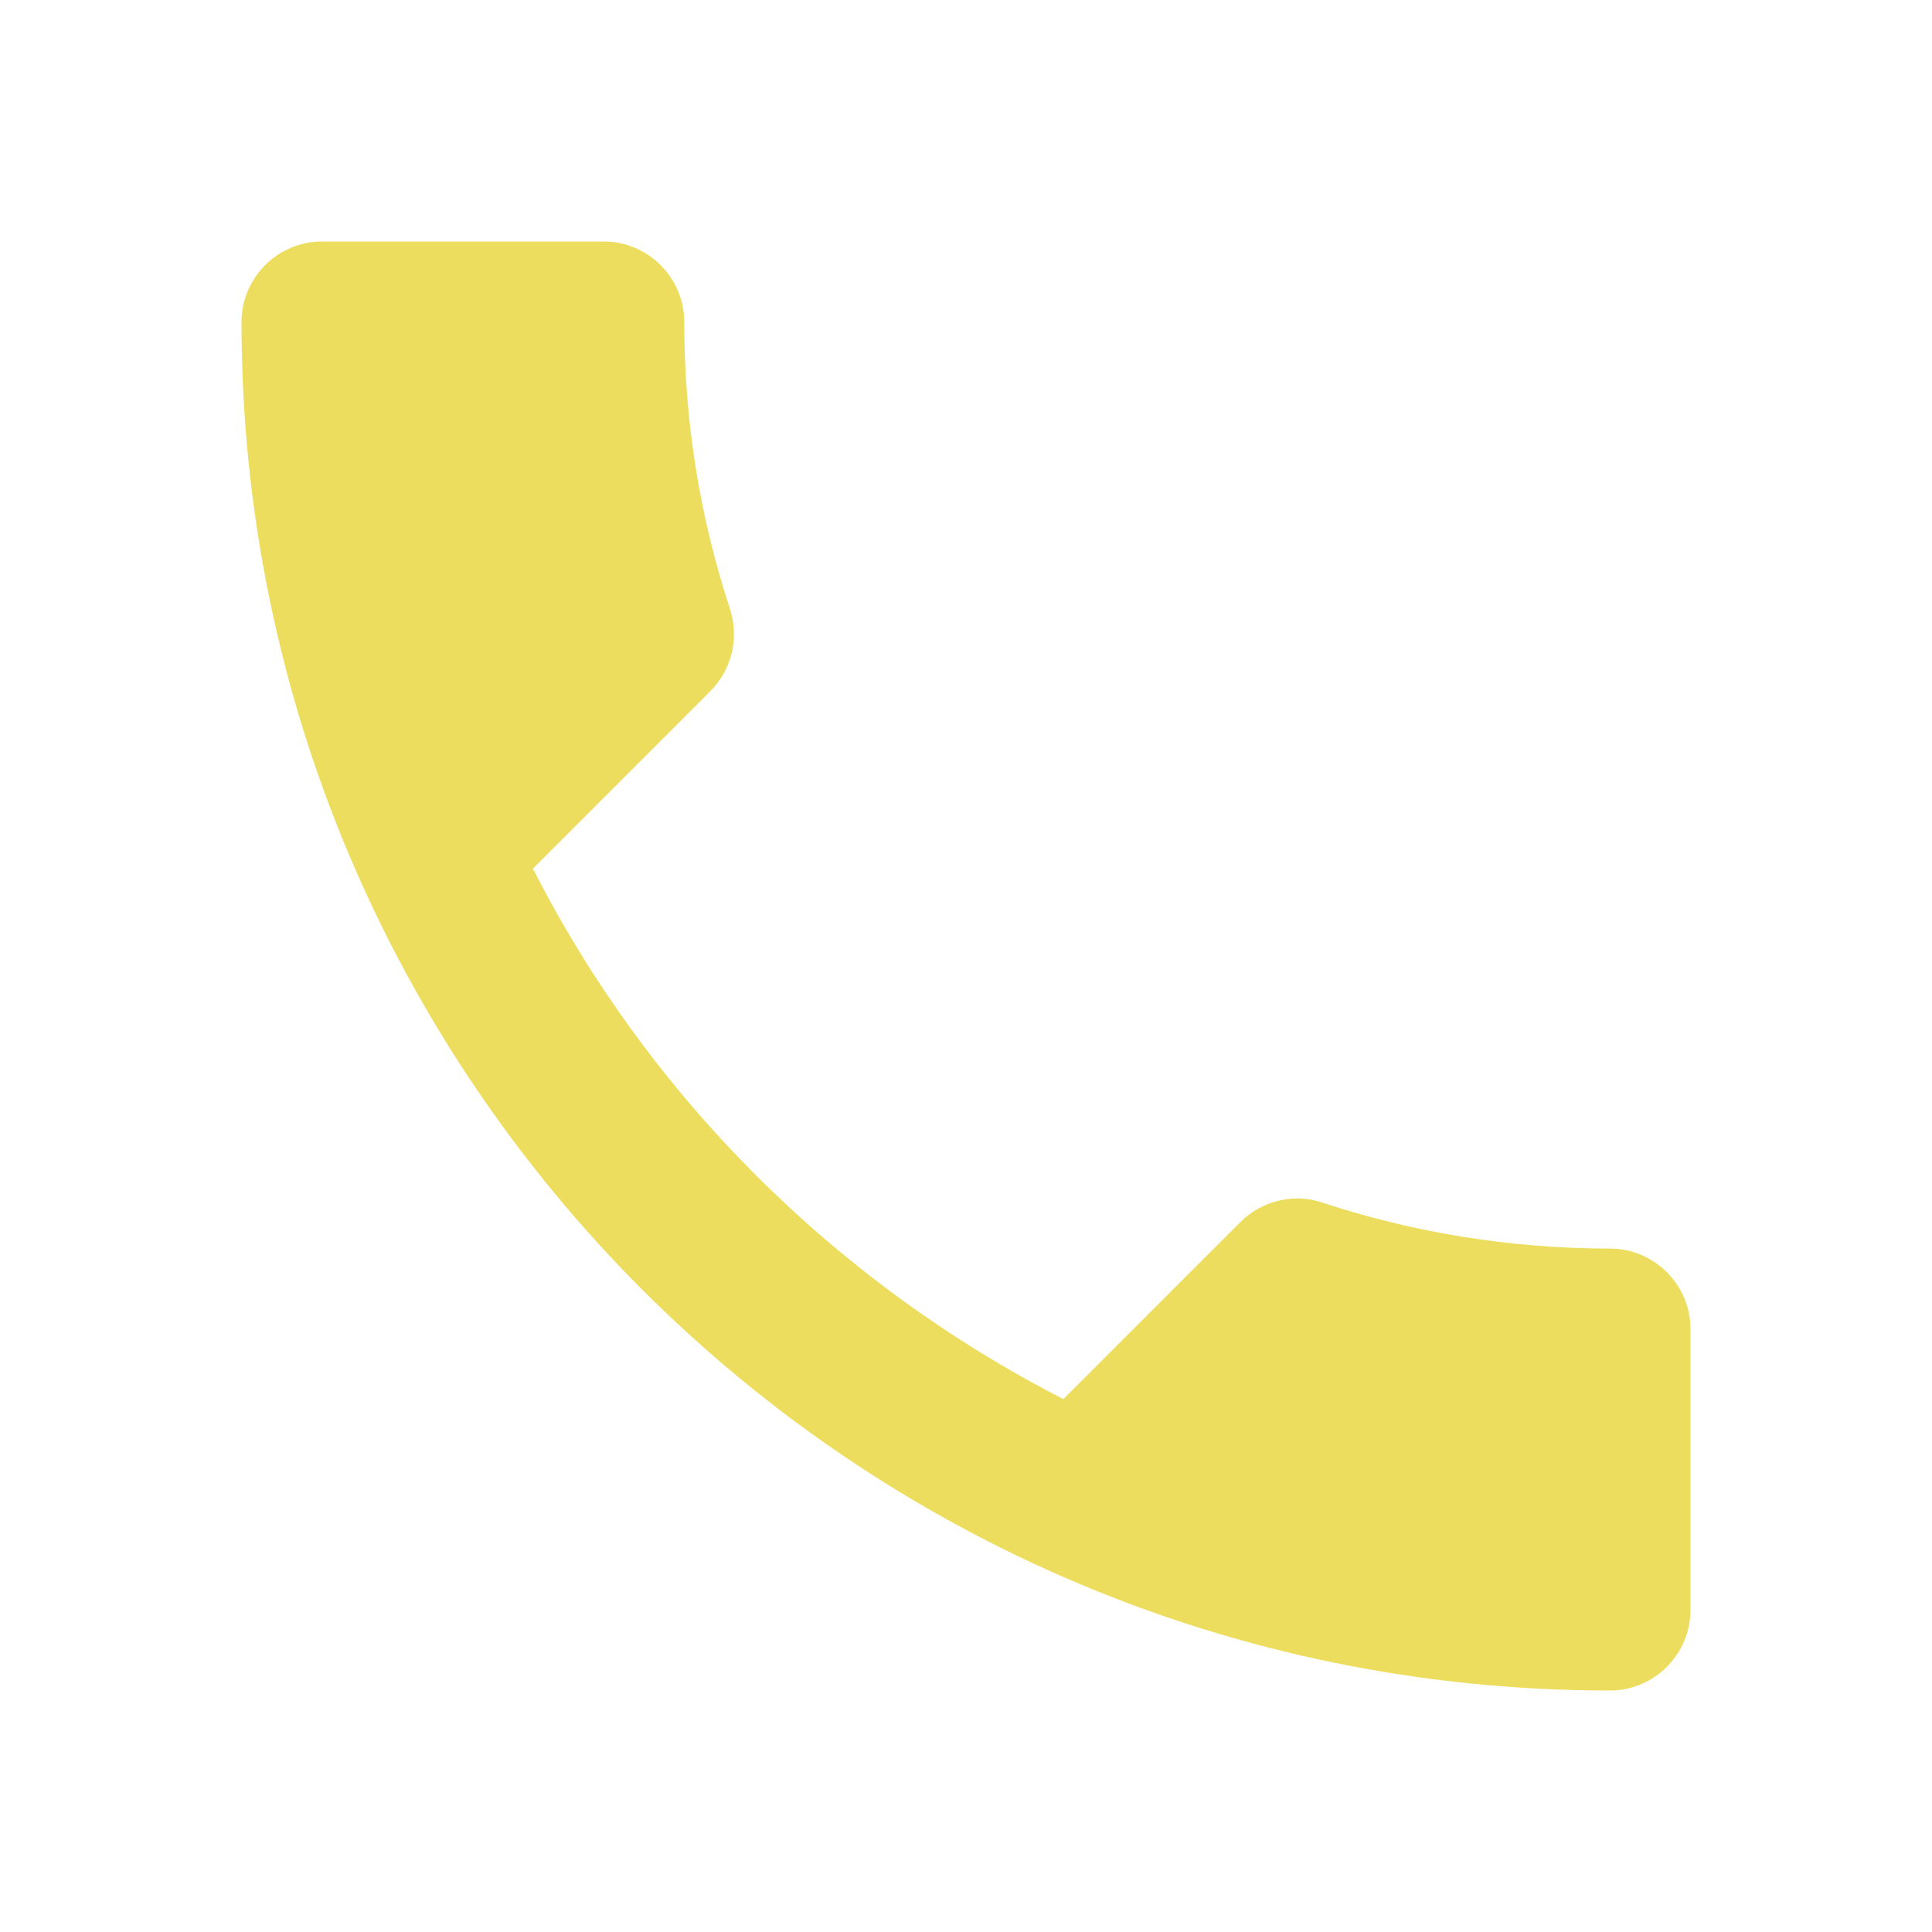
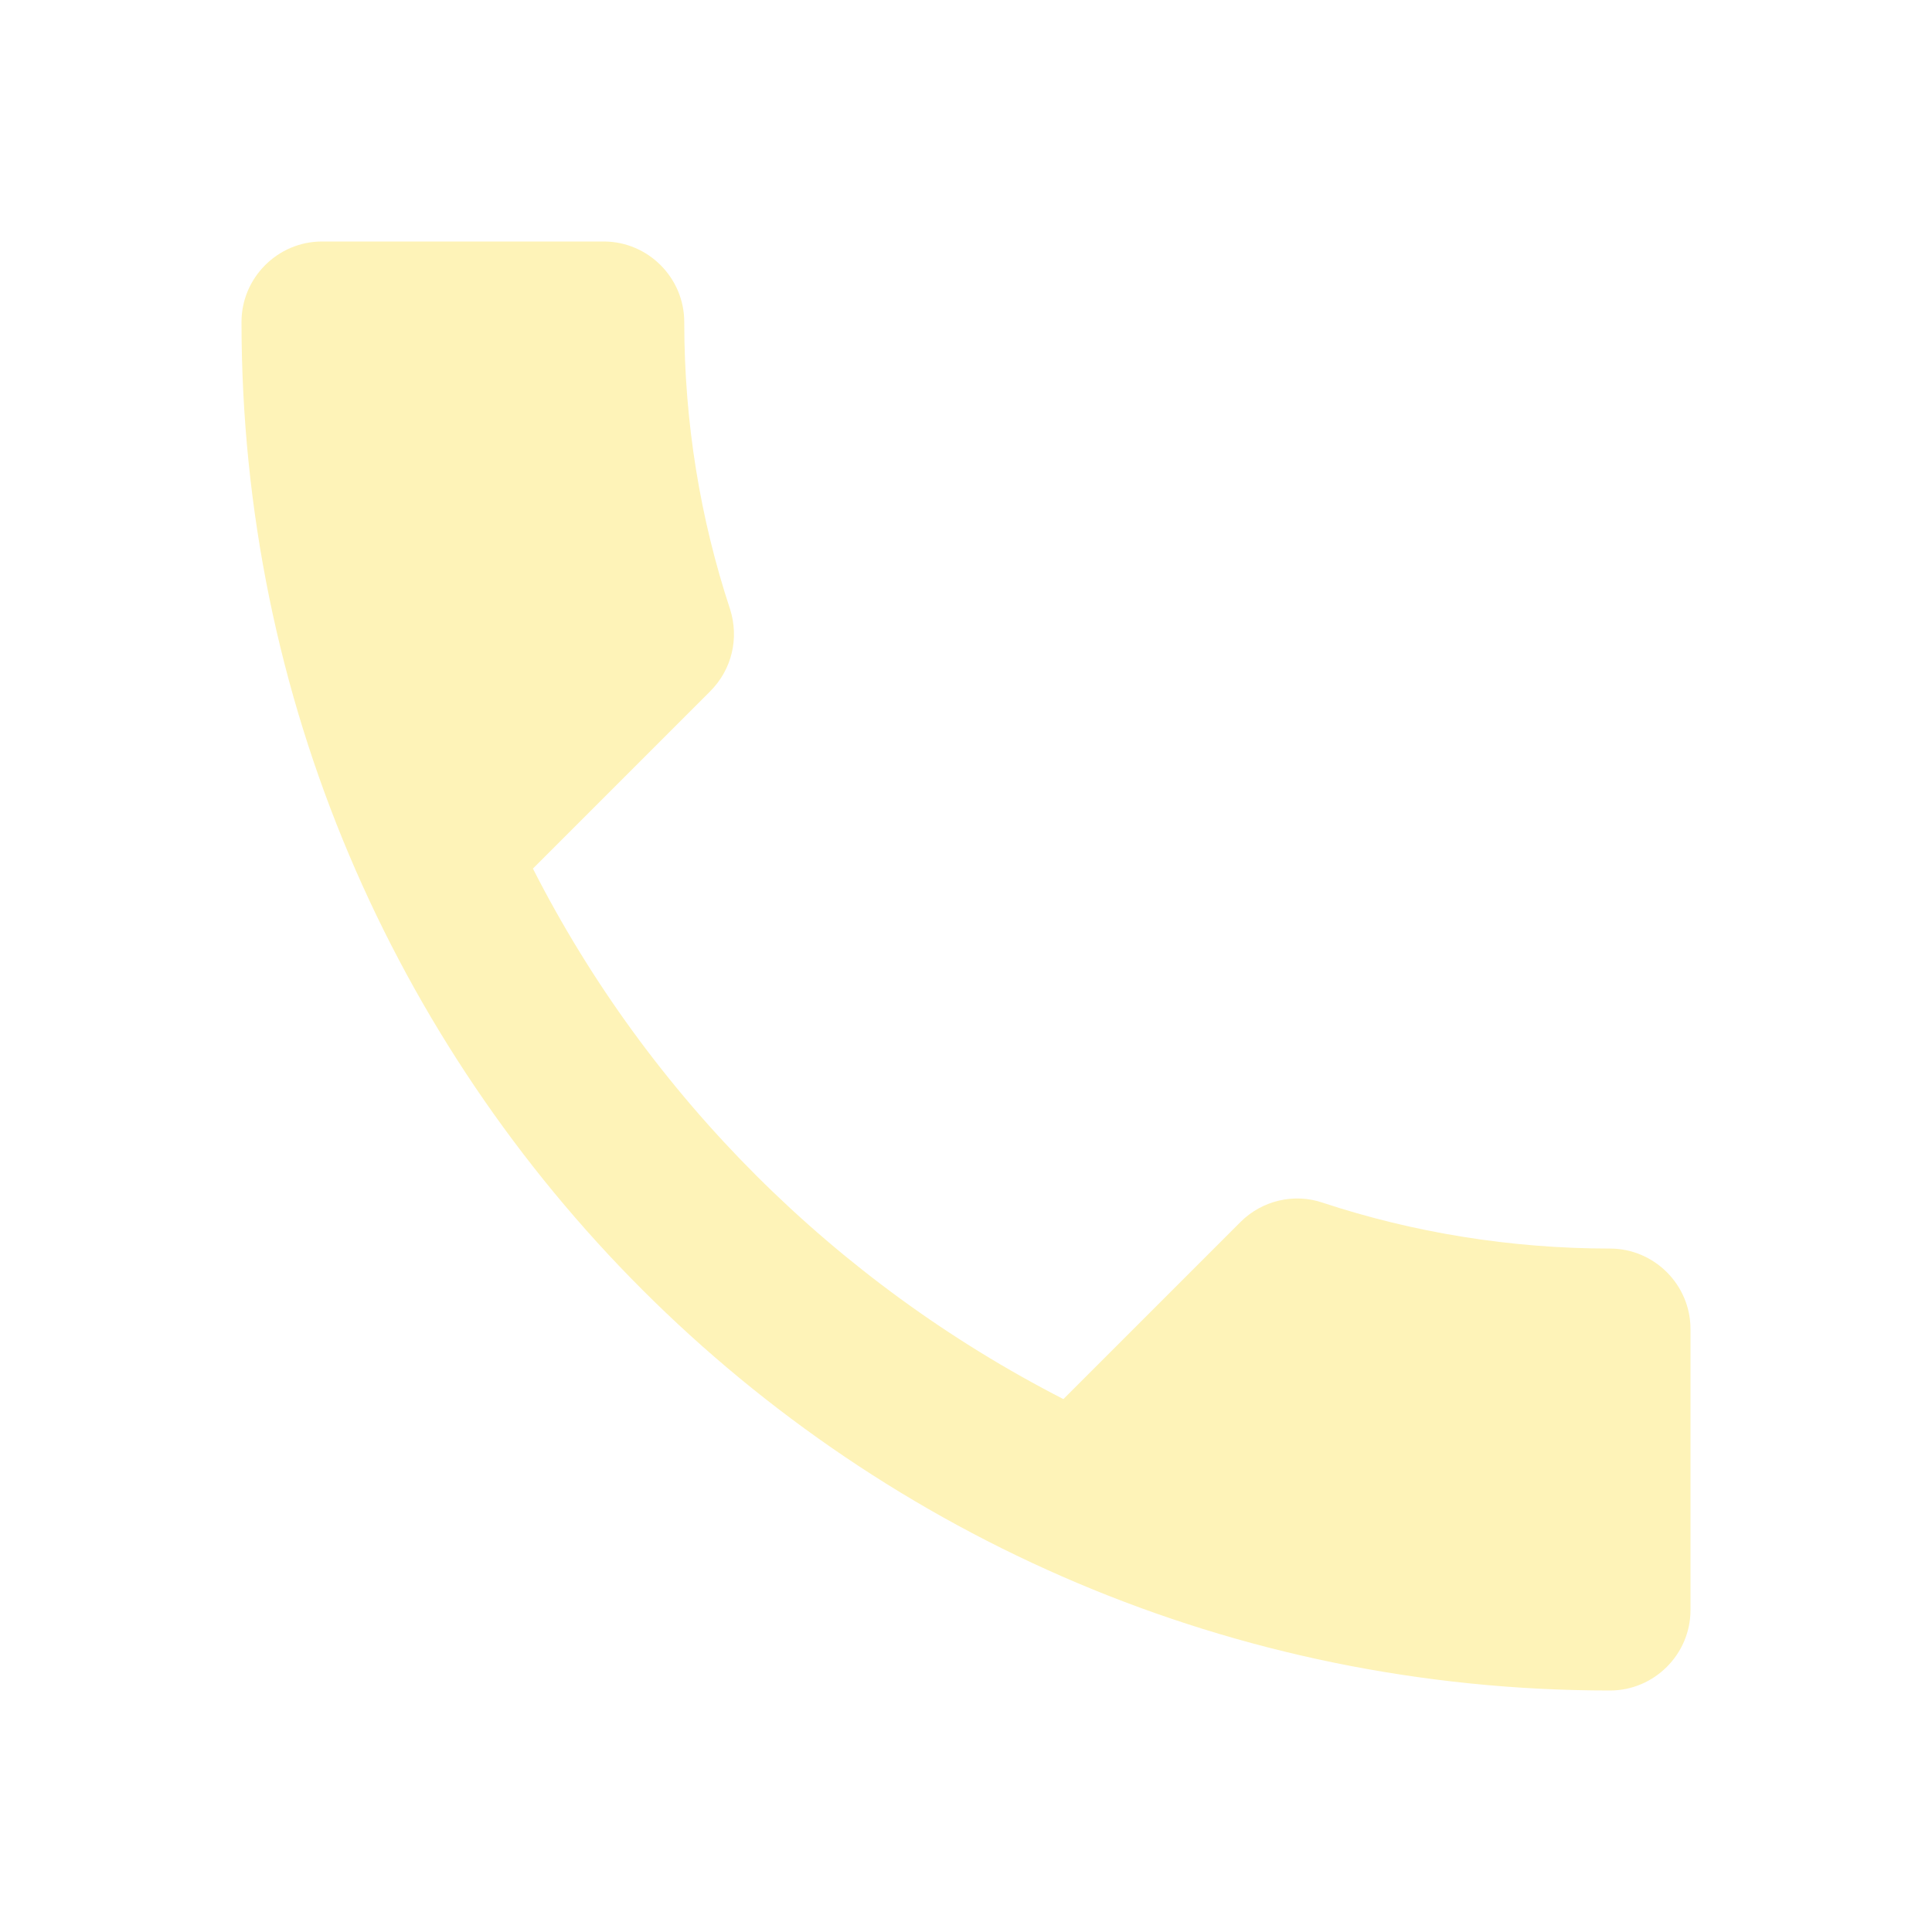
<svg xmlns="http://www.w3.org/2000/svg" width="24" height="24" viewBox="0 0 24 24">
-   <path fill="#EDDD5E" d="M6.62 10.79c1.44 2.83 3.76 5.14 6.59 6.59l2.2-2.2c.27-.27.67-.36 1.02-.24c1.12.37 2.33.57 3.57.57c.55 0 1 .45 1 1V20c0 .55-.45 1-1 1c-9.39 0-17-7.61-17-17c0-.55.45-1 1-1h3.5c.55 0 1 .45 1 1c0 1.25.2 2.45.57 3.57c.11.35.03.74-.25 1.02z" />
+   <path fill="#FEF3B8" d="M6.62 10.79c1.44 2.83 3.76 5.14 6.59 6.59l2.2-2.2c.27-.27.67-.36 1.02-.24c1.12.37 2.33.57 3.57.57c.55 0 1 .45 1 1V20c0 .55-.45 1-1 1c-9.39 0-17-7.61-17-17c0-.55.45-1 1-1h3.5c.55 0 1 .45 1 1c0 1.25.2 2.45.57 3.57c.11.35.03.74-.25 1.02z" />
</svg>
